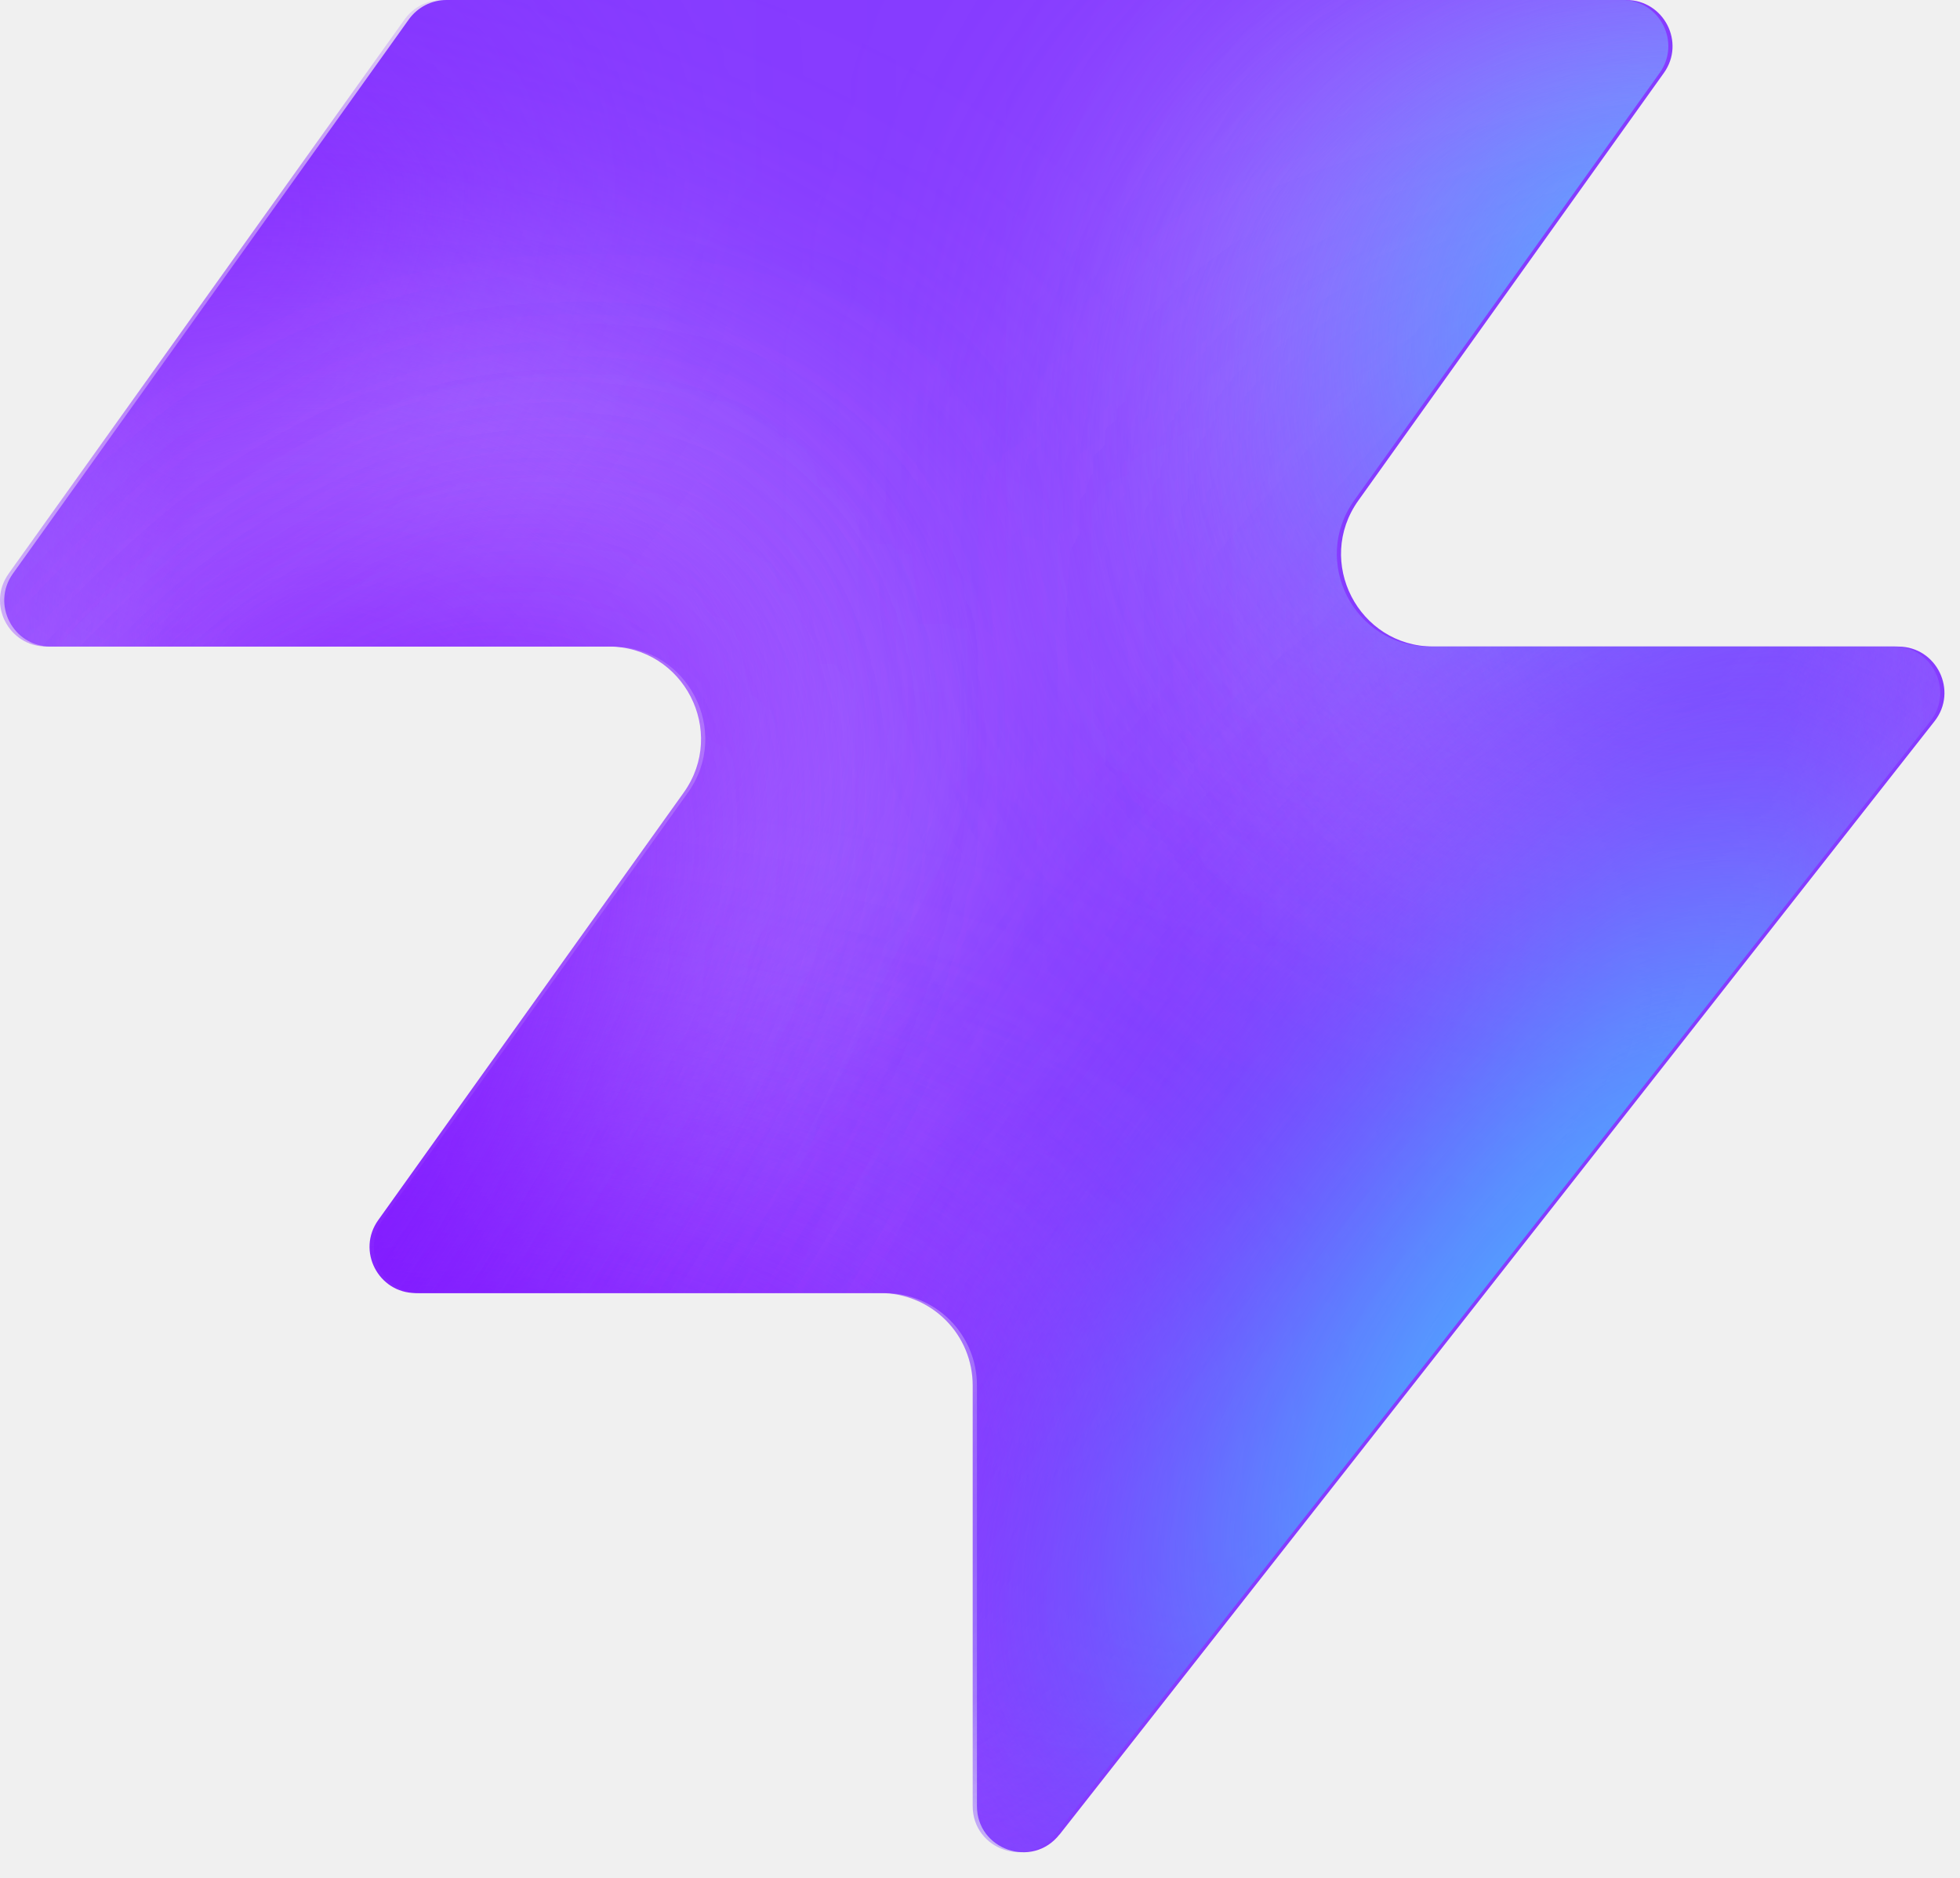
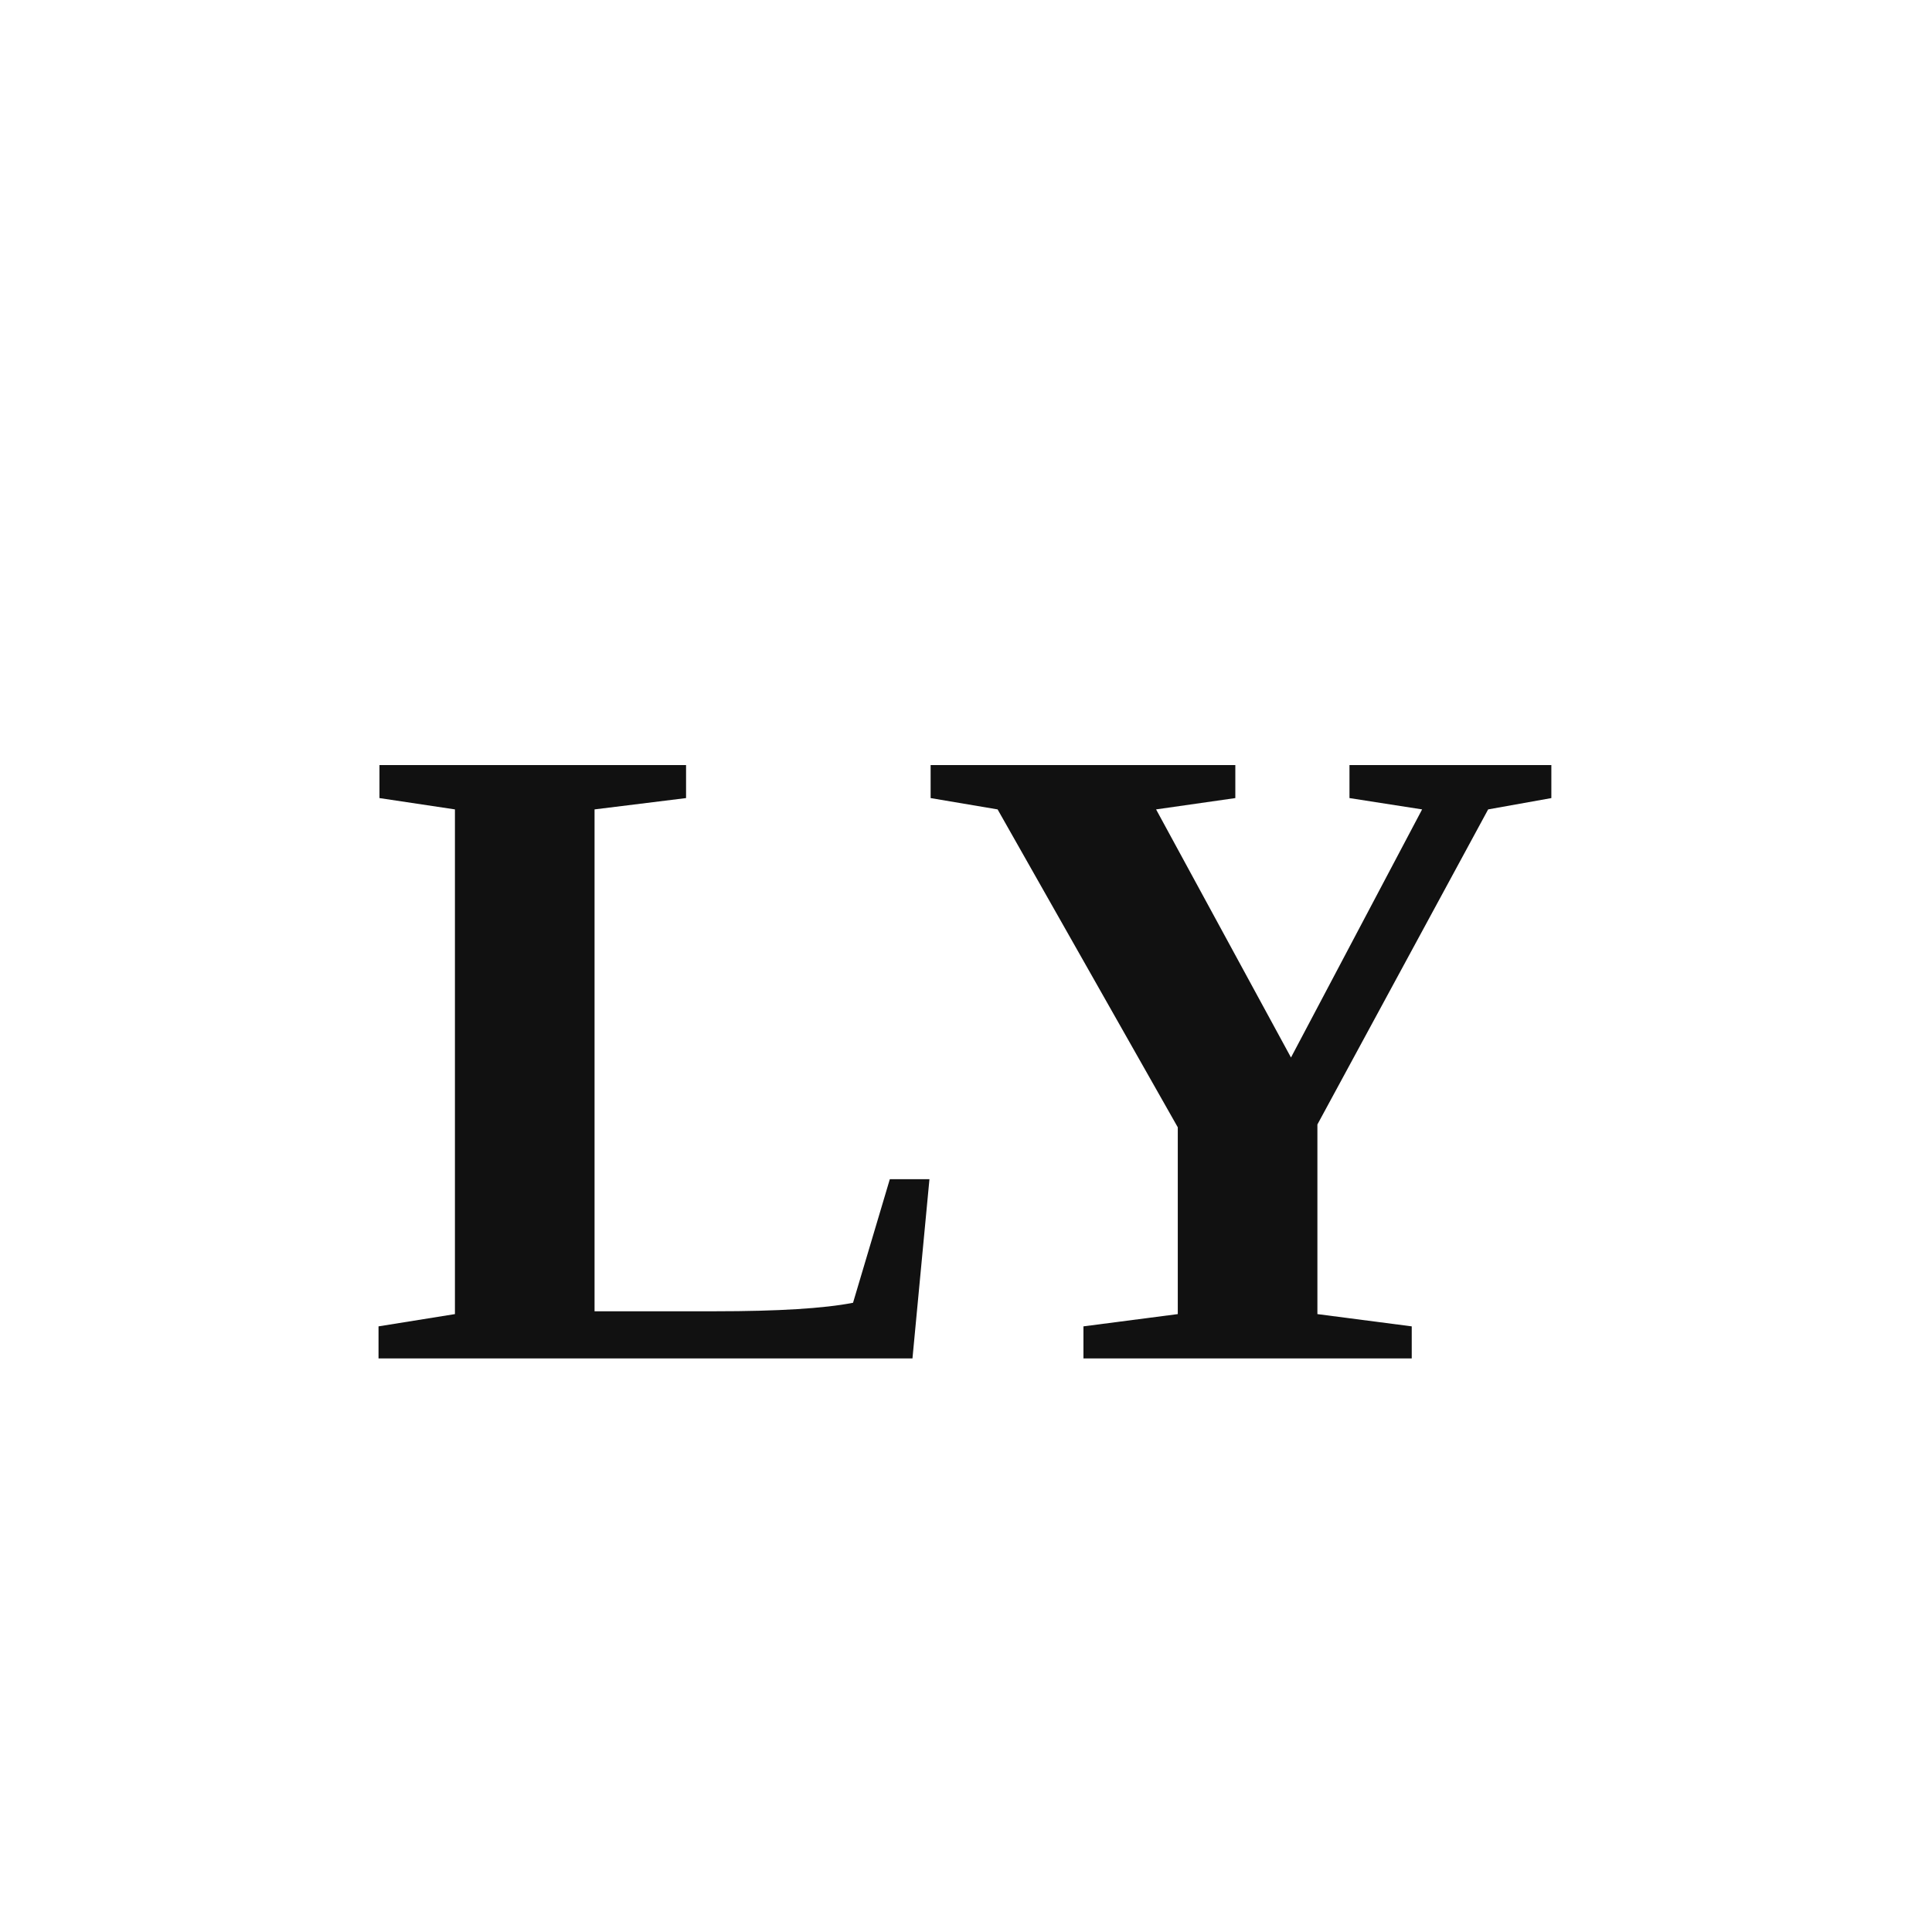
- <svg xmlns="http://www.w3.org/2000/svg" width="48" height="46" fill="none" viewBox="0 0 48 46">
-   <path fill="#863bff" d="M25.946 44.938c-.664.845-2.021.375-2.021-.698V33.937a2.26 2.26 0 0 0-2.262-2.262H10.287c-.92 0-1.456-1.04-.92-1.788l7.48-10.471c1.07-1.497 0-3.578-1.842-3.578H1.237c-.92 0-1.456-1.04-.92-1.788L10.013.474c.214-.297.556-.474.92-.474h28.894c.92 0 1.456 1.04.92 1.788l-7.48 10.471c-1.07 1.498 0 3.579 1.842 3.579h11.377c.943 0 1.473 1.088.89 1.83L25.947 44.94z" style="fill:#863bff;fill:color(display-p3 .525 .23 1);fill-opacity:1" />
-   <mask id="a" width="48" height="46" x="0" y="0" maskUnits="userSpaceOnUse" style="mask-type:alpha">
-     <path fill="#000" d="M25.842 44.938c-.664.844-2.021.375-2.021-.698V33.937a2.26 2.26 0 0 0-2.262-2.262H10.183c-.92 0-1.456-1.04-.92-1.788l7.48-10.471c1.07-1.498 0-3.579-1.842-3.579H1.133c-.92 0-1.456-1.04-.92-1.787L9.91.473c.214-.297.556-.474.92-.474h28.894c.92 0 1.456 1.04.92 1.788l-7.48 10.471c-1.07 1.498 0 3.578 1.842 3.578h11.377c.943 0 1.473 1.088.89 1.832L25.843 44.94z" style="fill:#000;fill-opacity:1" />
-   </mask>
-   <g mask="url(#a)">
-     <g filter="url(#b)">
-       <ellipse cx="5.508" cy="14.704" fill="#ede6ff" rx="5.508" ry="14.704" style="fill:#ede6ff;fill:color(display-p3 .927 .903 1);fill-opacity:1" transform="matrix(.00324 1 1 -.00324 -4.47 31.516)" />
-     </g>
-     <g filter="url(#c)">
-       <ellipse cx="10.399" cy="29.851" fill="#ede6ff" rx="10.399" ry="29.851" style="fill:#ede6ff;fill:color(display-p3 .927 .903 1);fill-opacity:1" transform="matrix(.00324 1 1 -.00324 -39.328 7.883)" />
-     </g>
-     <g filter="url(#d)">
-       <ellipse cx="5.508" cy="30.487" fill="#7e14ff" rx="5.508" ry="30.487" style="fill:#7e14ff;fill:color(display-p3 .492 .077 1);fill-opacity:1" transform="rotate(89.814 -25.913 -14.639)scale(1 -1)" />
-     </g>
-     <g filter="url(#e)">
-       <ellipse cx="5.508" cy="30.599" fill="#7e14ff" rx="5.508" ry="30.599" style="fill:#7e14ff;fill:color(display-p3 .492 .077 1);fill-opacity:1" transform="rotate(89.814 -32.644 -3.334)scale(1 -1)" />
-     </g>
-     <g filter="url(#f)">
-       <ellipse cx="5.508" cy="30.599" fill="#7e14ff" rx="5.508" ry="30.599" style="fill:#7e14ff;fill:color(display-p3 .492 .077 1);fill-opacity:1" transform="matrix(.00324 1 1 -.00324 -34.34 30.47)" />
-     </g>
-     <g filter="url(#g)">
-       <ellipse cx="14.072" cy="22.078" fill="#ede6ff" rx="14.072" ry="22.078" style="fill:#ede6ff;fill:color(display-p3 .927 .903 1);fill-opacity:1" transform="rotate(93.35 24.506 48.493)scale(-1 1)" />
-     </g>
-     <g filter="url(#h)">
-       <ellipse cx="3.47" cy="21.501" fill="#7e14ff" rx="3.47" ry="21.501" style="fill:#7e14ff;fill:color(display-p3 .492 .077 1);fill-opacity:1" transform="rotate(89.009 28.708 47.59)scale(-1 1)" />
-     </g>
-     <g filter="url(#i)">
-       <ellipse cx="3.47" cy="21.501" fill="#7e14ff" rx="3.47" ry="21.501" style="fill:#7e14ff;fill:color(display-p3 .492 .077 1);fill-opacity:1" transform="rotate(89.009 28.708 47.59)scale(-1 1)" />
-     </g>
-     <g filter="url(#j)">
-       <ellipse cx=".387" cy="8.972" fill="#7e14ff" rx="4.407" ry="29.108" style="fill:#7e14ff;fill:color(display-p3 .492 .077 1);fill-opacity:1" transform="rotate(39.51 .387 8.972)" />
-     </g>
-     <g filter="url(#k)">
-       <ellipse cx="47.523" cy="-6.092" fill="#7e14ff" rx="4.407" ry="29.108" style="fill:#7e14ff;fill:color(display-p3 .492 .077 1);fill-opacity:1" transform="rotate(37.892 47.523 -6.092)" />
-     </g>
-     <g filter="url(#l)">
-       <ellipse cx="41.412" cy="6.333" fill="#47bfff" rx="5.971" ry="9.665" style="fill:#47bfff;fill:color(display-p3 .28 .748 1);fill-opacity:1" transform="rotate(37.892 41.412 6.333)" />
-     </g>
-     <g filter="url(#m)">
-       <ellipse cx="-1.879" cy="38.332" fill="#7e14ff" rx="4.407" ry="29.108" style="fill:#7e14ff;fill:color(display-p3 .492 .077 1);fill-opacity:1" transform="rotate(37.892 -1.88 38.332)" />
-     </g>
-     <g filter="url(#n)">
-       <ellipse cx="-1.879" cy="38.332" fill="#7e14ff" rx="4.407" ry="29.108" style="fill:#7e14ff;fill:color(display-p3 .492 .077 1);fill-opacity:1" transform="rotate(37.892 -1.88 38.332)" />
-     </g>
-     <g filter="url(#o)">
-       <ellipse cx="35.651" cy="29.907" fill="#7e14ff" rx="4.407" ry="29.108" style="fill:#7e14ff;fill:color(display-p3 .492 .077 1);fill-opacity:1" transform="rotate(37.892 35.651 29.907)" />
-     </g>
-     <g filter="url(#p)">
-       <ellipse cx="38.418" cy="32.4" fill="#47bfff" rx="5.971" ry="15.297" style="fill:#47bfff;fill:color(display-p3 .28 .748 1);fill-opacity:1" transform="rotate(37.892 38.418 32.4)" />
-     </g>
-   </g>
-   <defs>
-     <filter id="b" width="60.045" height="41.654" x="-19.77" y="16.149" color-interpolation-filters="sRGB" filterUnits="userSpaceOnUse">
-       <feFlood flood-opacity="0" result="BackgroundImageFix" />
-       <feBlend in="SourceGraphic" in2="BackgroundImageFix" result="shape" />
-       <feGaussianBlur result="effect1_foregroundBlur_2002_17158" stdDeviation="7.659" />
-     </filter>
-     <filter id="c" width="90.34" height="51.437" x="-54.613" y="-7.533" color-interpolation-filters="sRGB" filterUnits="userSpaceOnUse">
-       <feFlood flood-opacity="0" result="BackgroundImageFix" />
-       <feBlend in="SourceGraphic" in2="BackgroundImageFix" result="shape" />
-       <feGaussianBlur result="effect1_foregroundBlur_2002_17158" stdDeviation="7.659" />
-     </filter>
-     <filter id="d" width="79.355" height="29.4" x="-49.64" y="2.03" color-interpolation-filters="sRGB" filterUnits="userSpaceOnUse">
-       <feFlood flood-opacity="0" result="BackgroundImageFix" />
-       <feBlend in="SourceGraphic" in2="BackgroundImageFix" result="shape" />
-       <feGaussianBlur result="effect1_foregroundBlur_2002_17158" stdDeviation="4.596" />
-     </filter>
-     <filter id="e" width="79.579" height="29.4" x="-45.045" y="20.029" color-interpolation-filters="sRGB" filterUnits="userSpaceOnUse">
-       <feFlood flood-opacity="0" result="BackgroundImageFix" />
-       <feBlend in="SourceGraphic" in2="BackgroundImageFix" result="shape" />
-       <feGaussianBlur result="effect1_foregroundBlur_2002_17158" stdDeviation="4.596" />
-     </filter>
-     <filter id="f" width="79.579" height="29.4" x="-43.513" y="21.178" color-interpolation-filters="sRGB" filterUnits="userSpaceOnUse">
-       <feFlood flood-opacity="0" result="BackgroundImageFix" />
-       <feBlend in="SourceGraphic" in2="BackgroundImageFix" result="shape" />
-       <feGaussianBlur result="effect1_foregroundBlur_2002_17158" stdDeviation="4.596" />
-     </filter>
-     <filter id="g" width="74.749" height="58.852" x="15.756" y="-17.901" color-interpolation-filters="sRGB" filterUnits="userSpaceOnUse">
-       <feFlood flood-opacity="0" result="BackgroundImageFix" />
-       <feBlend in="SourceGraphic" in2="BackgroundImageFix" result="shape" />
-       <feGaussianBlur result="effect1_foregroundBlur_2002_17158" stdDeviation="7.659" />
-     </filter>
-     <filter id="h" width="61.377" height="25.362" x="23.548" y="2.284" color-interpolation-filters="sRGB" filterUnits="userSpaceOnUse">
-       <feFlood flood-opacity="0" result="BackgroundImageFix" />
-       <feBlend in="SourceGraphic" in2="BackgroundImageFix" result="shape" />
-       <feGaussianBlur result="effect1_foregroundBlur_2002_17158" stdDeviation="4.596" />
-     </filter>
-     <filter id="i" width="61.377" height="25.362" x="23.548" y="2.284" color-interpolation-filters="sRGB" filterUnits="userSpaceOnUse">
-       <feFlood flood-opacity="0" result="BackgroundImageFix" />
-       <feBlend in="SourceGraphic" in2="BackgroundImageFix" result="shape" />
-       <feGaussianBlur result="effect1_foregroundBlur_2002_17158" stdDeviation="4.596" />
-     </filter>
-     <filter id="j" width="56.045" height="63.649" x="-27.636" y="-22.853" color-interpolation-filters="sRGB" filterUnits="userSpaceOnUse">
-       <feFlood flood-opacity="0" result="BackgroundImageFix" />
-       <feBlend in="SourceGraphic" in2="BackgroundImageFix" result="shape" />
-       <feGaussianBlur result="effect1_foregroundBlur_2002_17158" stdDeviation="4.596" />
-     </filter>
-     <filter id="k" width="54.814" height="64.646" x="20.116" y="-38.415" color-interpolation-filters="sRGB" filterUnits="userSpaceOnUse">
-       <feFlood flood-opacity="0" result="BackgroundImageFix" />
-       <feBlend in="SourceGraphic" in2="BackgroundImageFix" result="shape" />
-       <feGaussianBlur result="effect1_foregroundBlur_2002_17158" stdDeviation="4.596" />
-     </filter>
-     <filter id="l" width="33.541" height="35.313" x="24.641" y="-11.323" color-interpolation-filters="sRGB" filterUnits="userSpaceOnUse">
-       <feFlood flood-opacity="0" result="BackgroundImageFix" />
-       <feBlend in="SourceGraphic" in2="BackgroundImageFix" result="shape" />
-       <feGaussianBlur result="effect1_foregroundBlur_2002_17158" stdDeviation="4.596" />
-     </filter>
-     <filter id="m" width="54.814" height="64.646" x="-29.286" y="6.009" color-interpolation-filters="sRGB" filterUnits="userSpaceOnUse">
-       <feFlood flood-opacity="0" result="BackgroundImageFix" />
-       <feBlend in="SourceGraphic" in2="BackgroundImageFix" result="shape" />
-       <feGaussianBlur result="effect1_foregroundBlur_2002_17158" stdDeviation="4.596" />
-     </filter>
-     <filter id="n" width="54.814" height="64.646" x="-29.286" y="6.009" color-interpolation-filters="sRGB" filterUnits="userSpaceOnUse">
-       <feFlood flood-opacity="0" result="BackgroundImageFix" />
-       <feBlend in="SourceGraphic" in2="BackgroundImageFix" result="shape" />
-       <feGaussianBlur result="effect1_foregroundBlur_2002_17158" stdDeviation="4.596" />
-     </filter>
-     <filter id="o" width="54.814" height="64.646" x="8.244" y="-2.416" color-interpolation-filters="sRGB" filterUnits="userSpaceOnUse">
-       <feFlood flood-opacity="0" result="BackgroundImageFix" />
-       <feBlend in="SourceGraphic" in2="BackgroundImageFix" result="shape" />
-       <feGaussianBlur result="effect1_foregroundBlur_2002_17158" stdDeviation="4.596" />
-     </filter>
-     <filter id="p" width="39.409" height="43.623" x="18.713" y="10.588" color-interpolation-filters="sRGB" filterUnits="userSpaceOnUse">
-       <feFlood flood-opacity="0" result="BackgroundImageFix" />
-       <feBlend in="SourceGraphic" in2="BackgroundImageFix" result="shape" />
-       <feGaussianBlur result="effect1_foregroundBlur_2002_17158" stdDeviation="4.596" />
-     </filter>
-   </defs>
+ <svg xmlns="http://www.w3.org/2000/svg" viewBox="0 0 32 32" role="img" aria-label="LY">
+   <rect width="32" height="32" fill="#ffffff" />
+   <text x="16" y="22.5" text-anchor="middle" font-family="Georgia, 'Times New Roman', 'Noto Serif SC', serif" font-weight="700" font-size="15" letter-spacing="0.5" fill="#111111">LY</text>
</svg>
